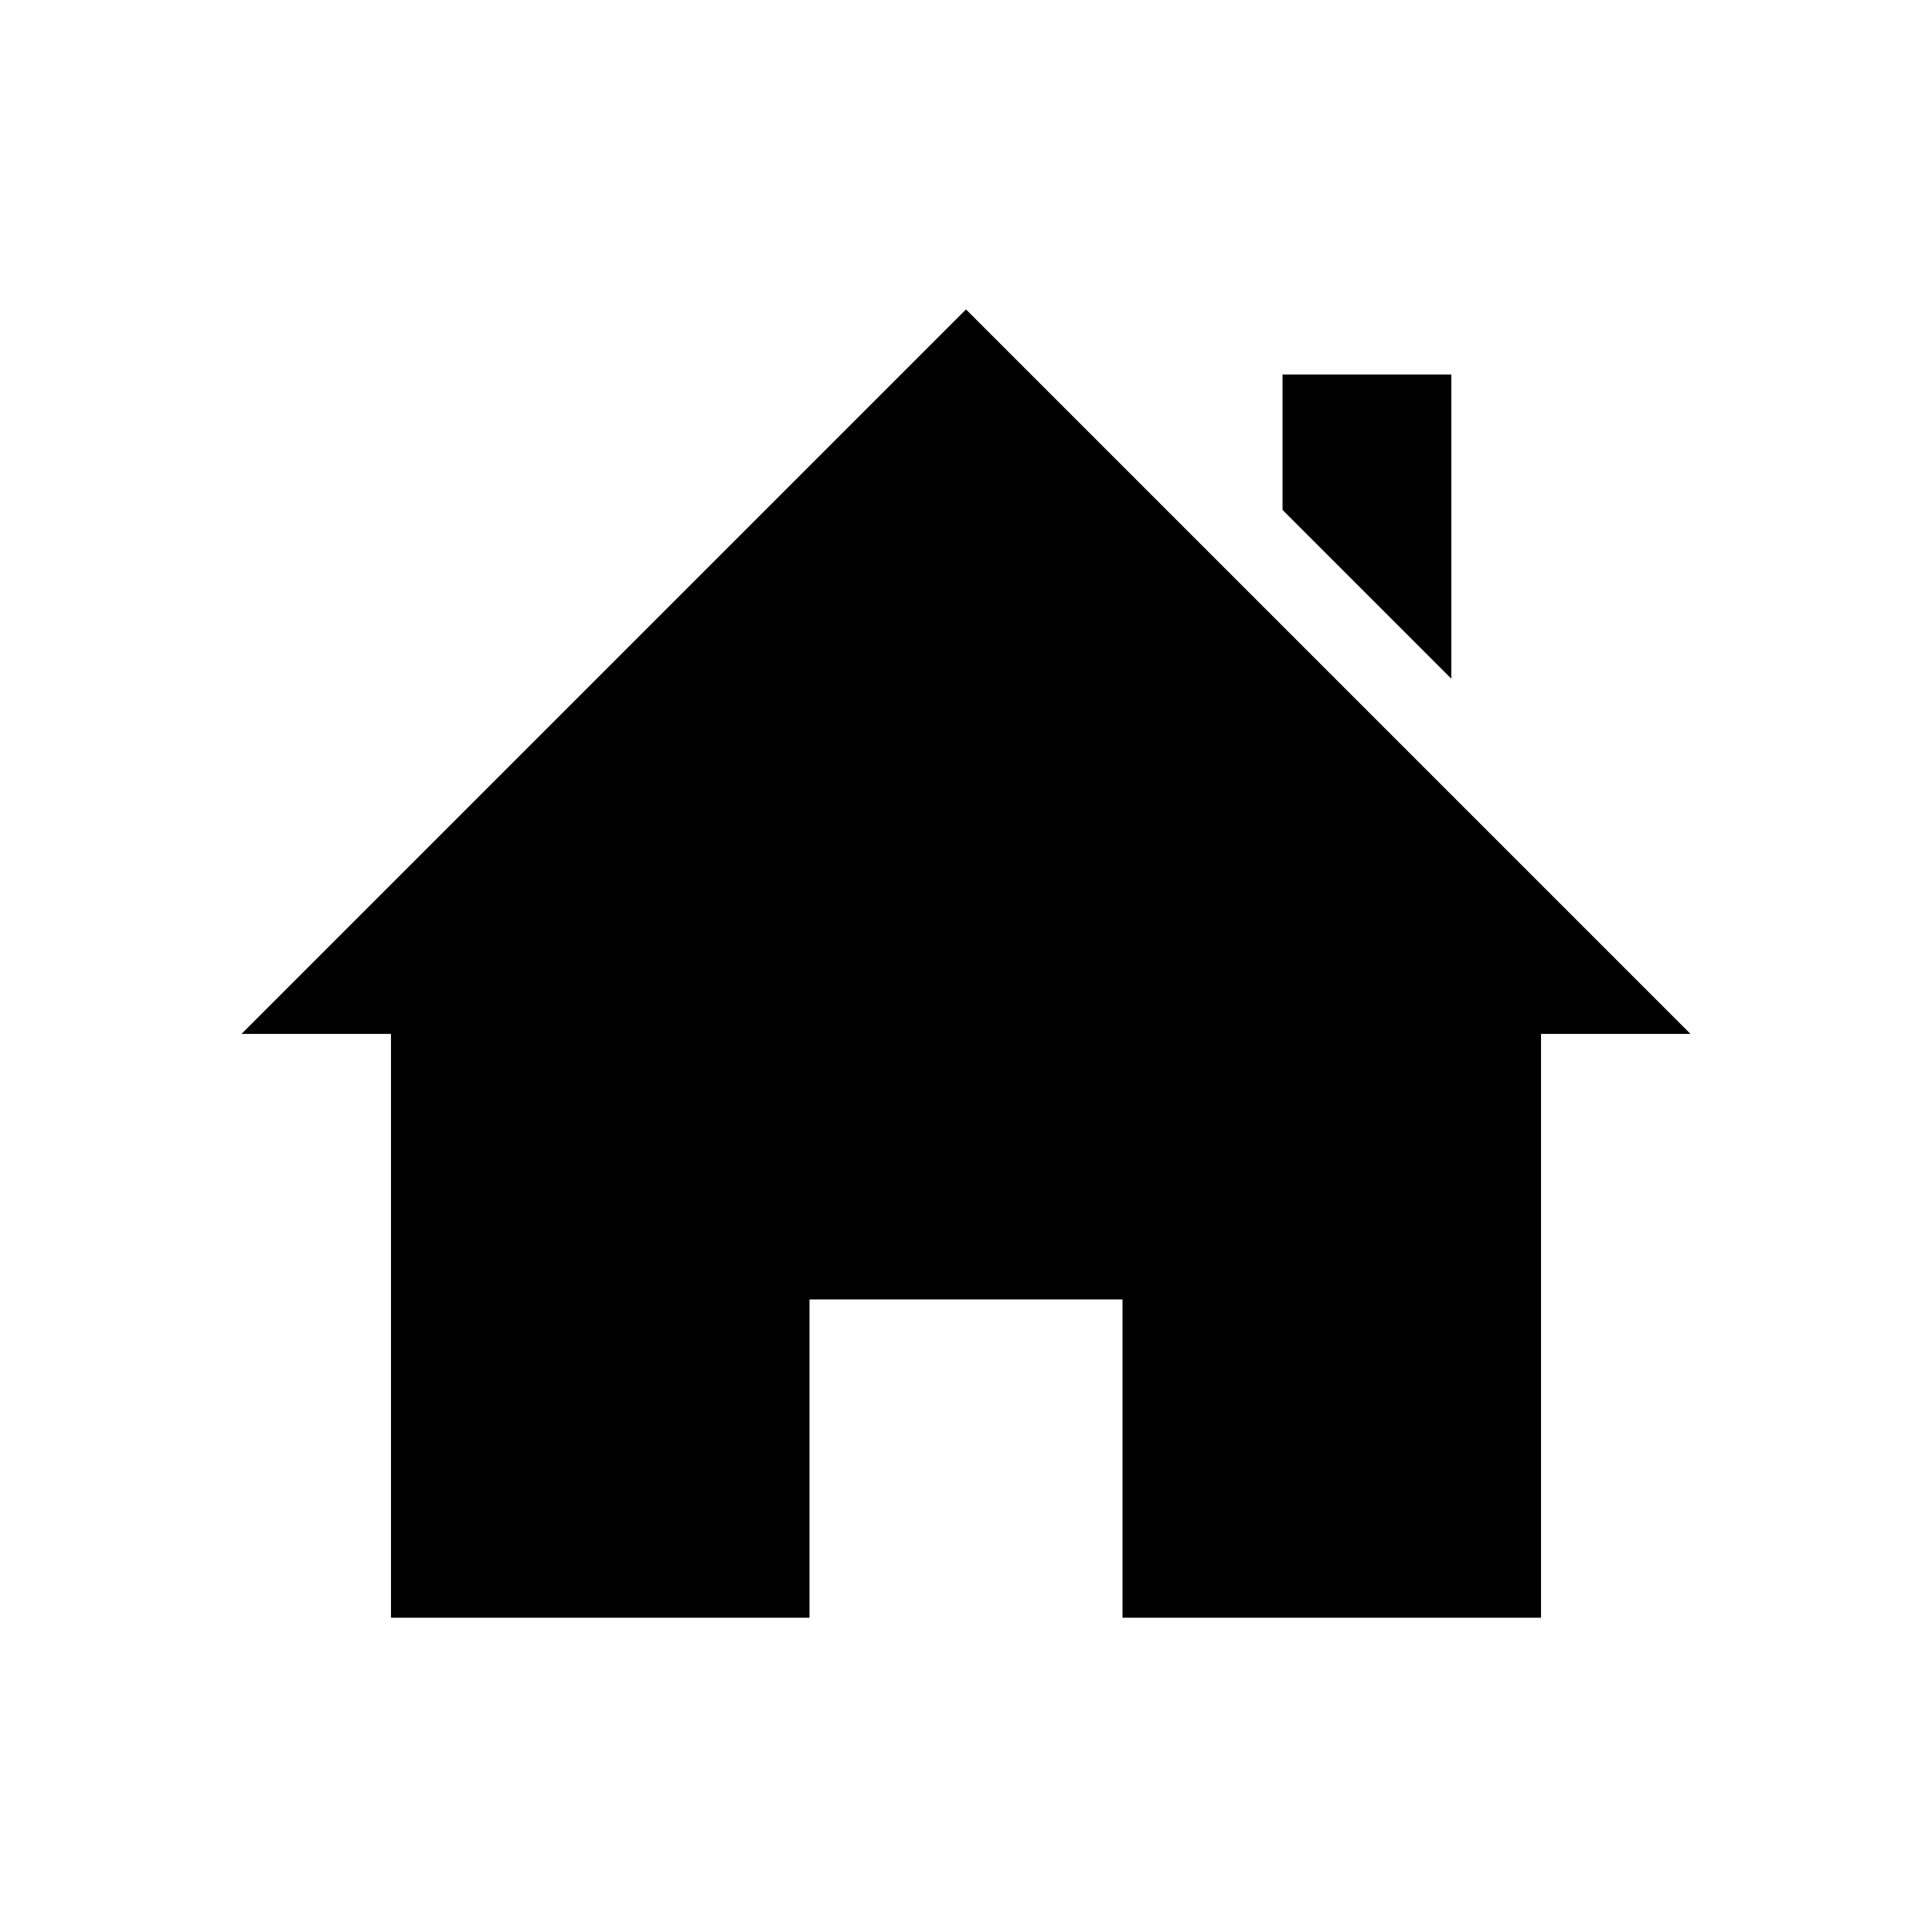
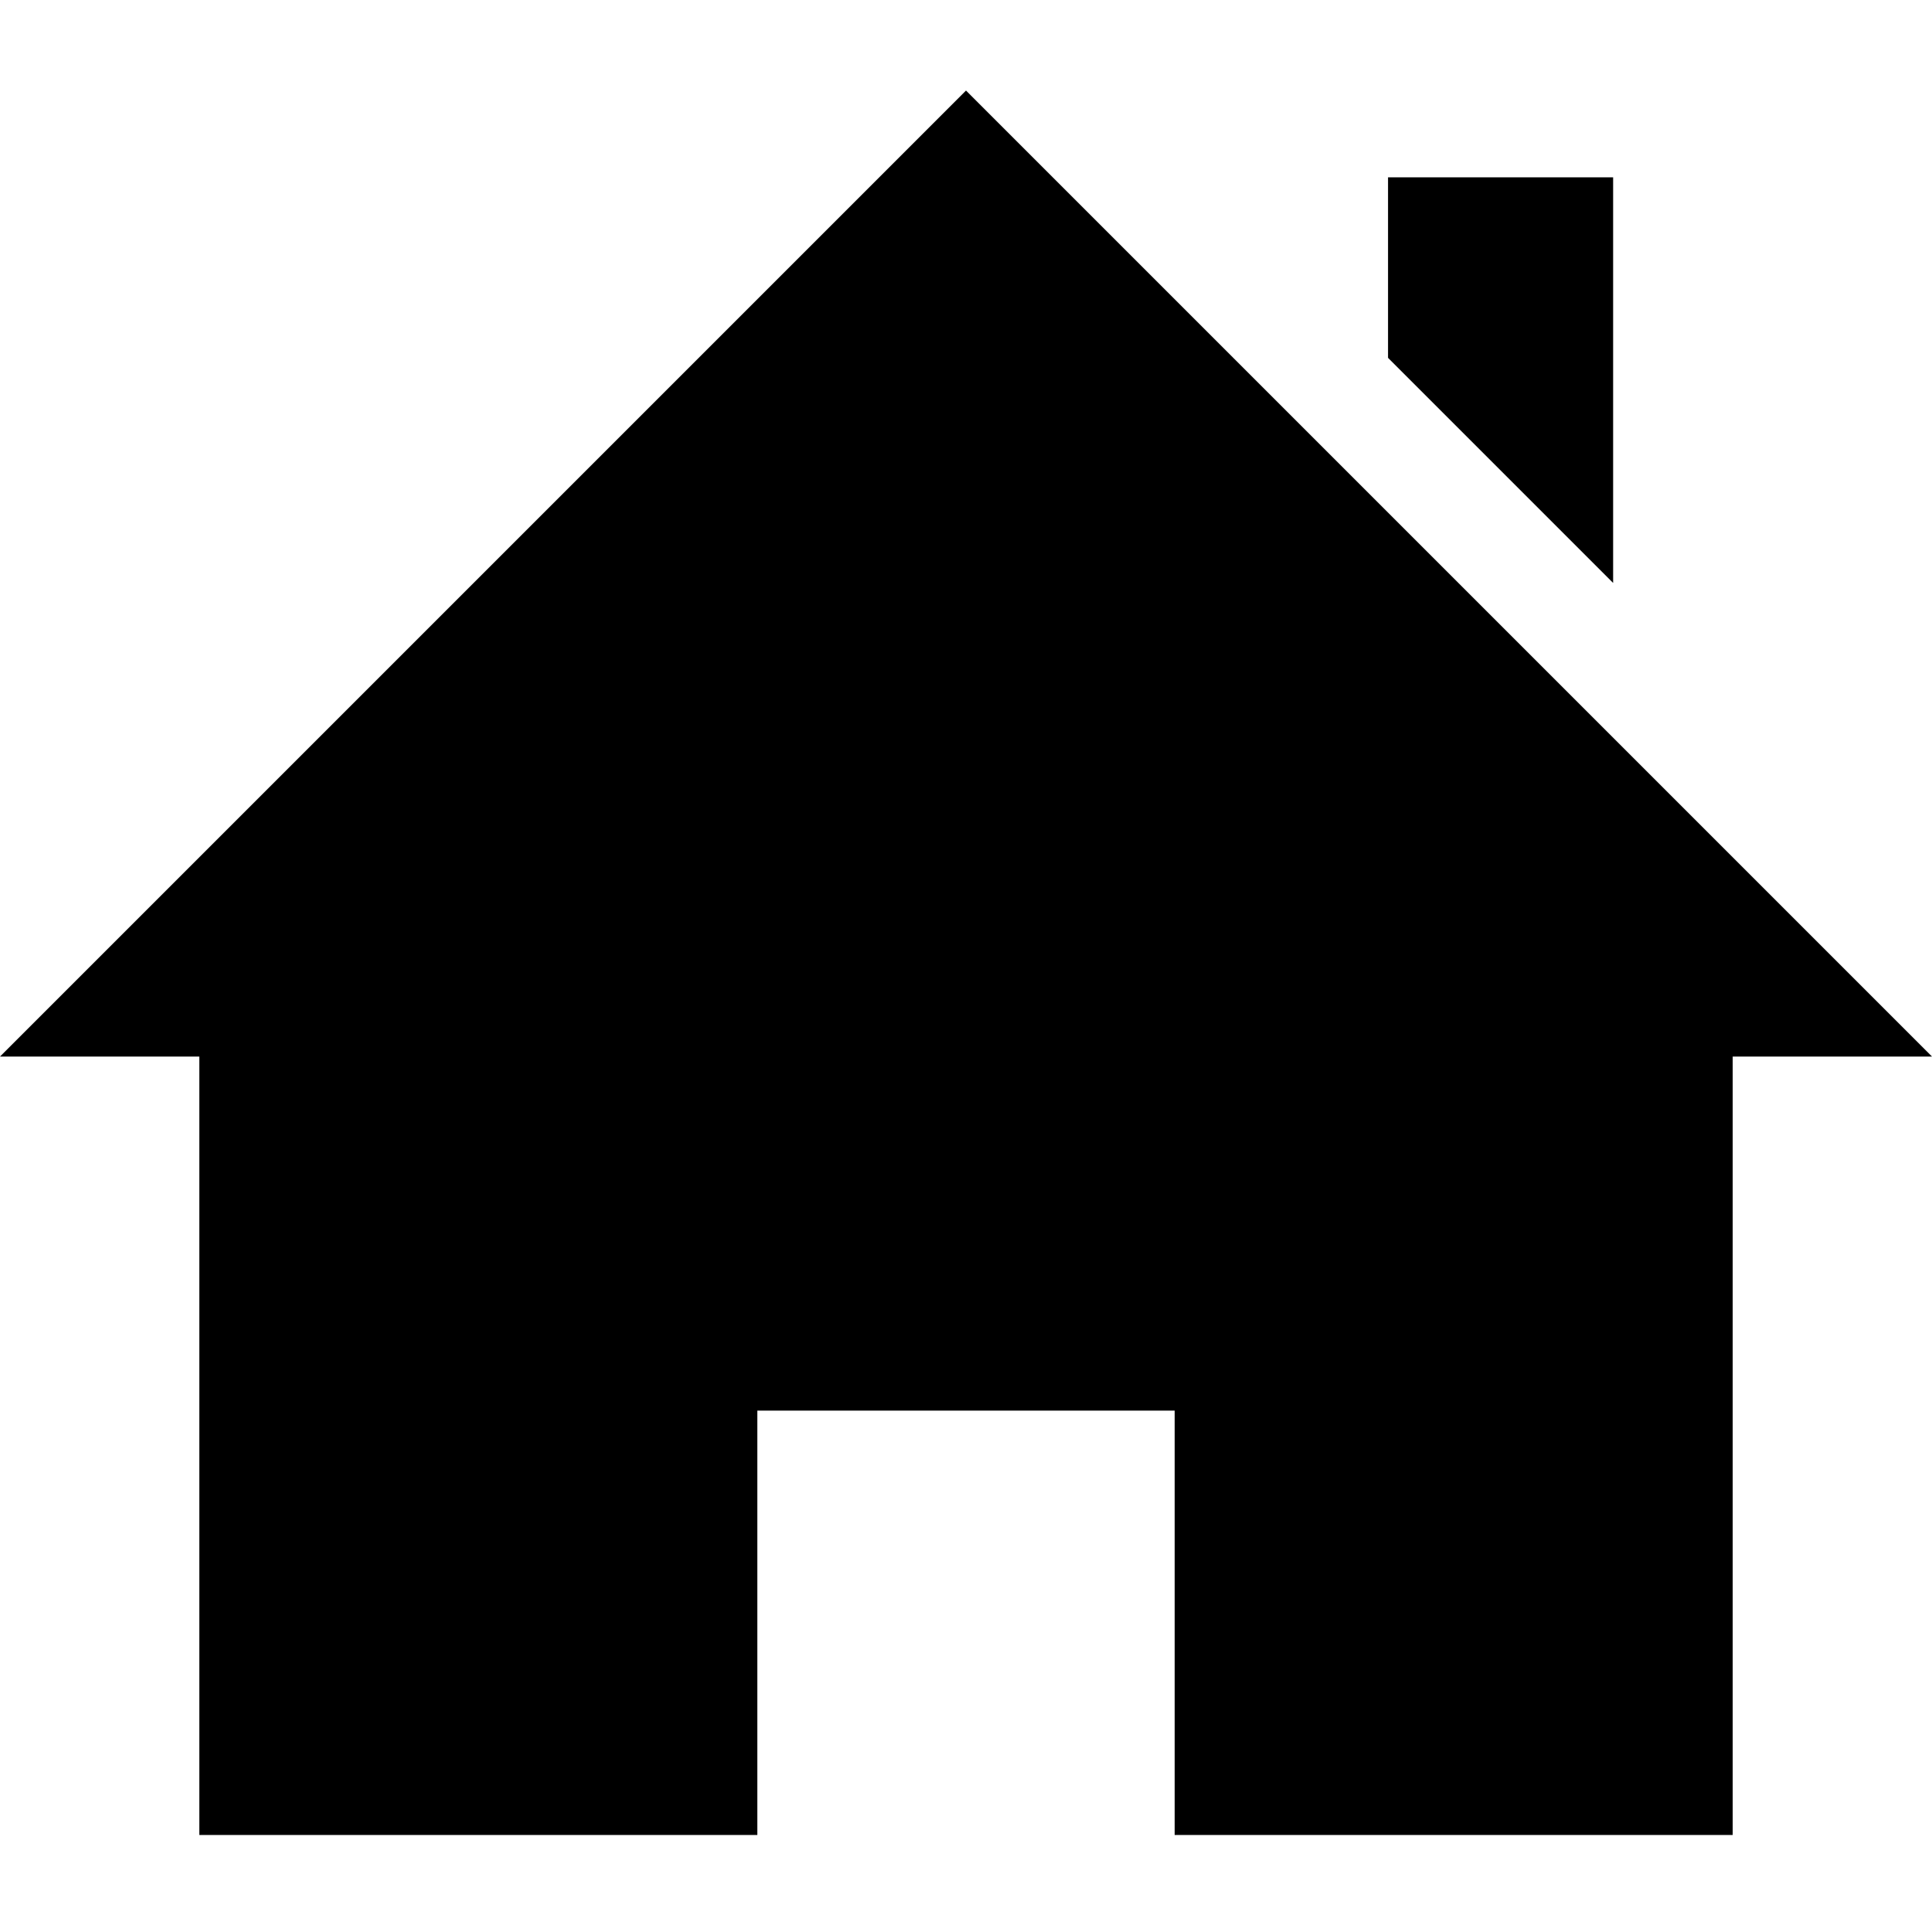
<svg xmlns="http://www.w3.org/2000/svg" width="256px" height="256px" viewBox="0 0 256 256" version="1.1">
  <defs />
  <g id="Page-1" stroke="none" stroke-width="1" fill="none" fill-rule="evenodd">
    <g id="home" fill="#000000">
-       <path d="M204.194,137 L204.194,214.359 L148.738,214.359 L148.738,172.184 L107.262,172.184 L107.262,214.359 L51.806,214.359 L51.806,137 L32,137 L128,41 L224,137 L204.194,137 Z M192.311,89.932 L169.942,67.563 L169.942,49.621 L192.311,49.621 L192.311,89.932 Z" />
+       <path d="M229.592,140 L229.592,243.146 L155.65,243.146 L155.65,186.913 L100.35,186.913 L100.35,243.146 L26.408,243.146 L26.408,140 L0,140 L128,12 L256,140 L229.592,140 Z M213.748,77.243 L183.922,47.417 L183.922,23.495 L213.748,23.495 L213.748,77.243 Z" />
    </g>
  </g>
</svg>
